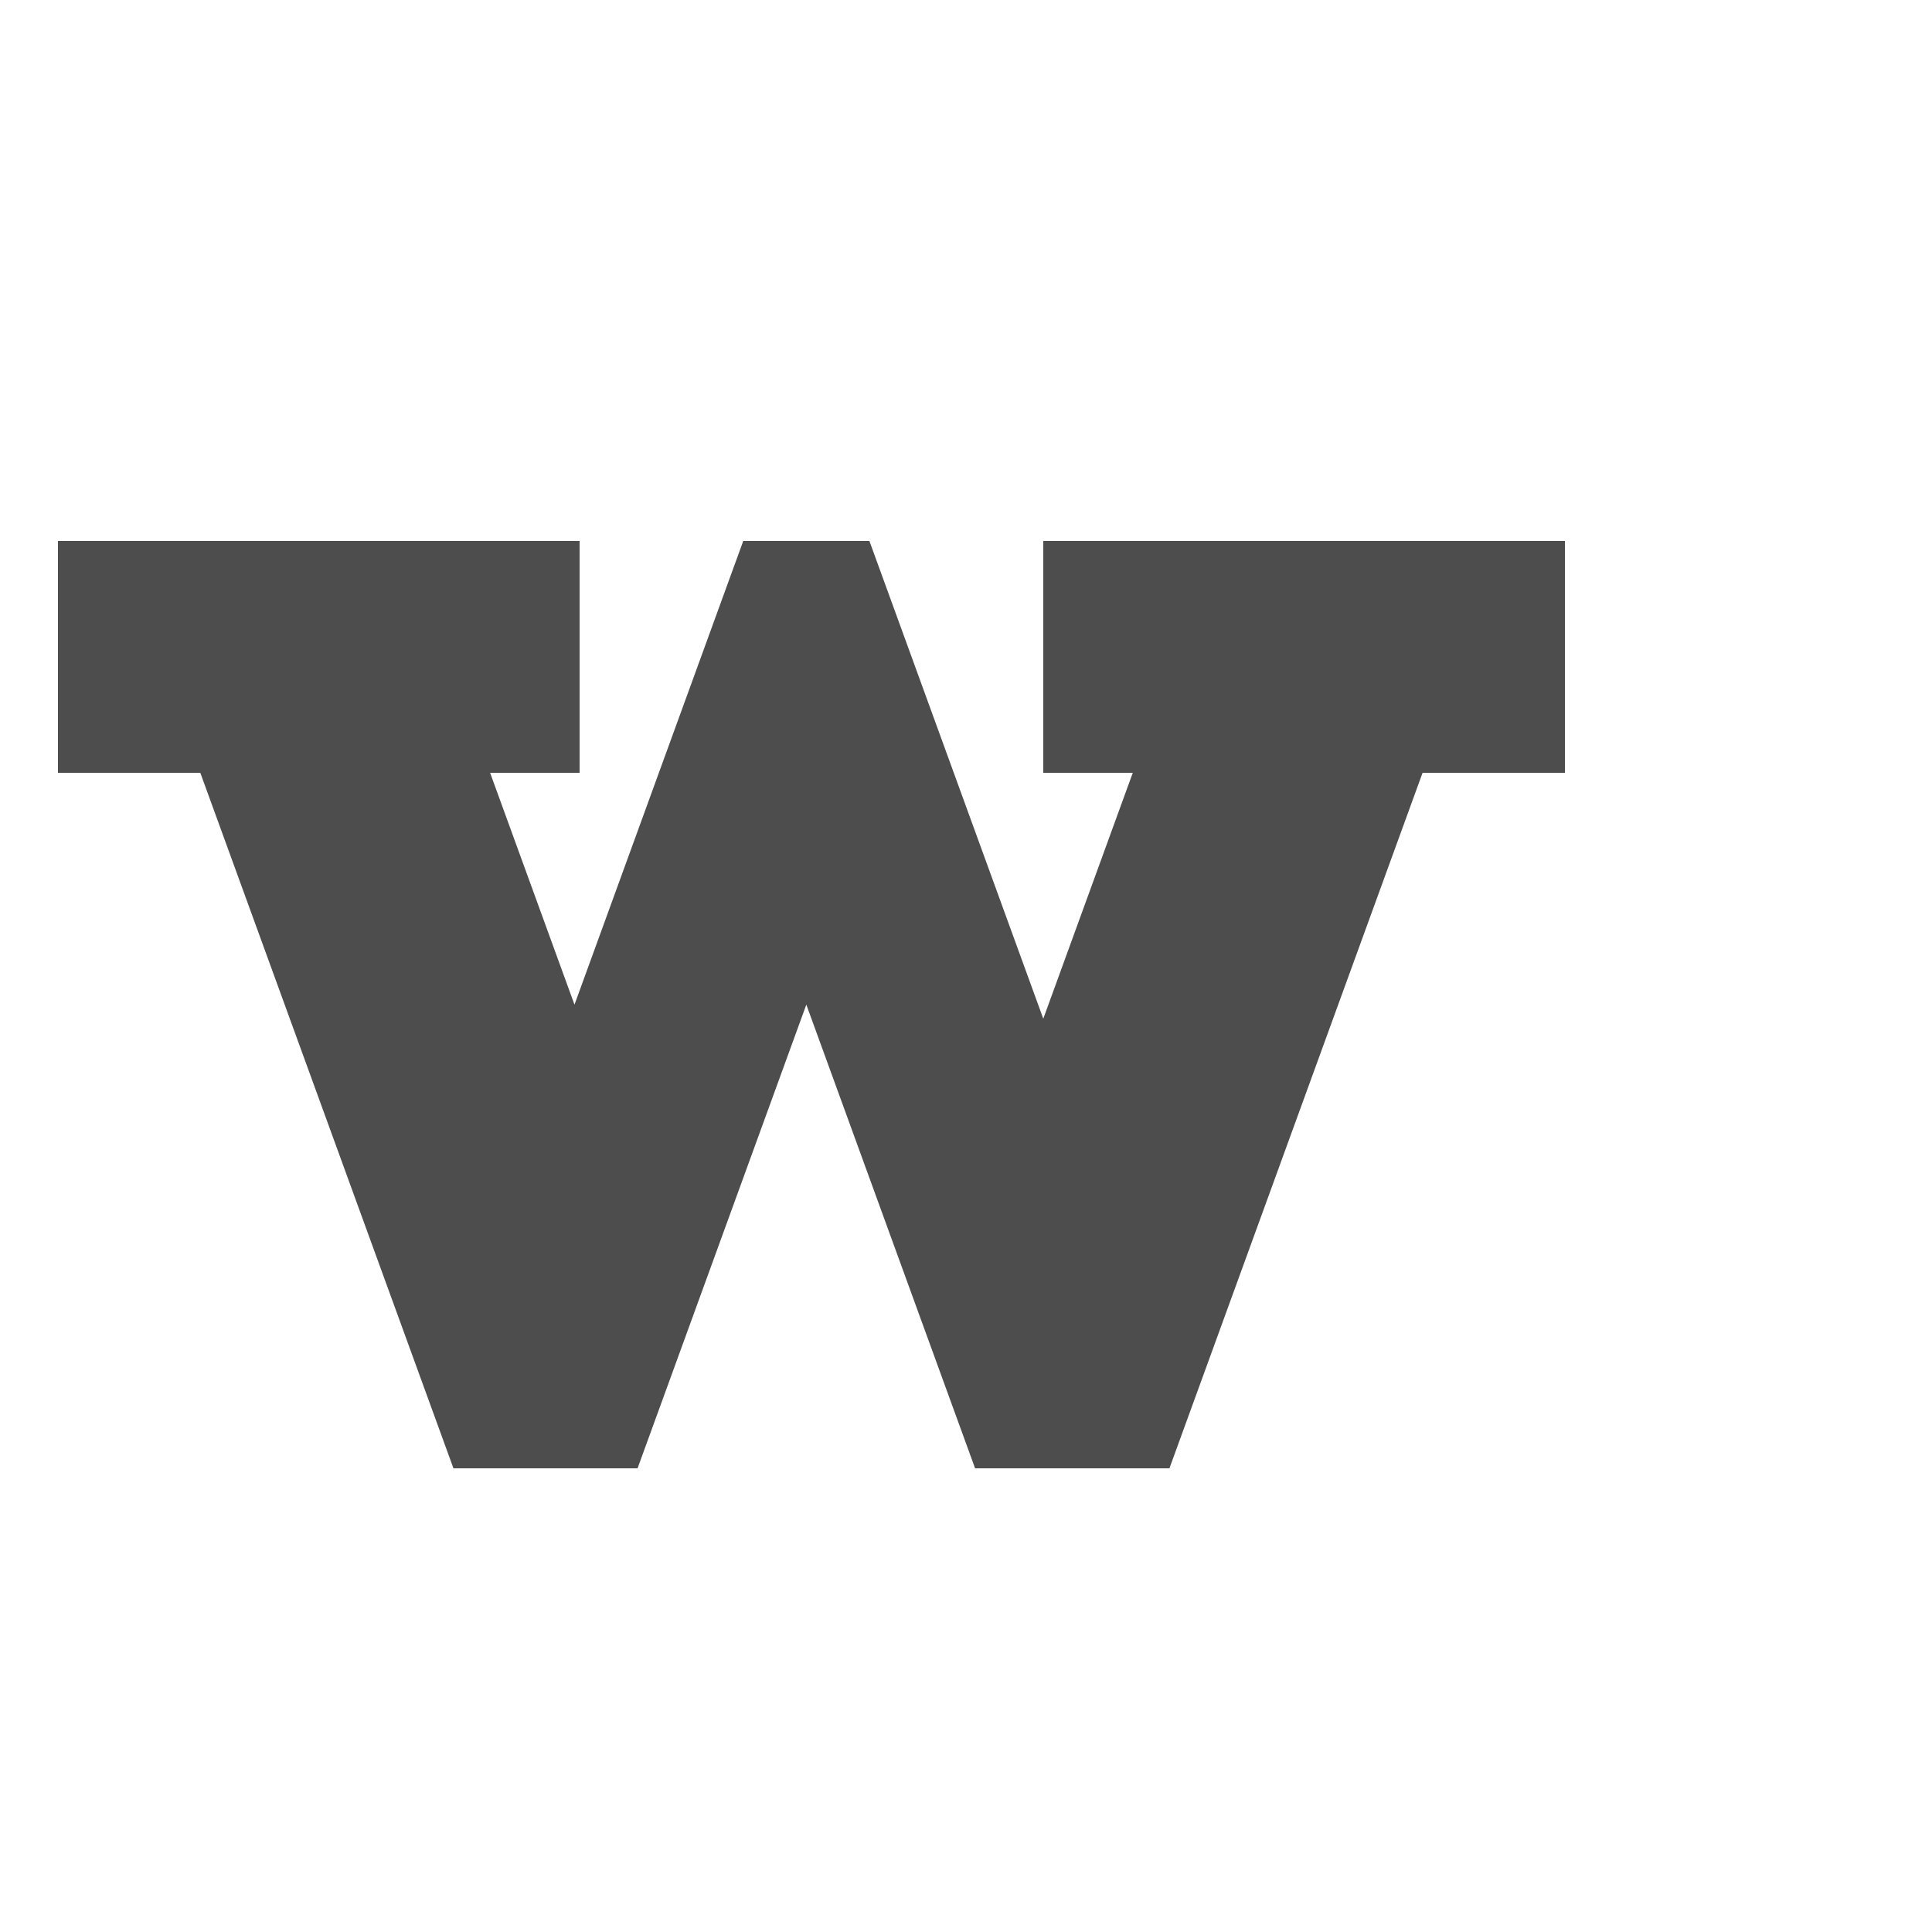
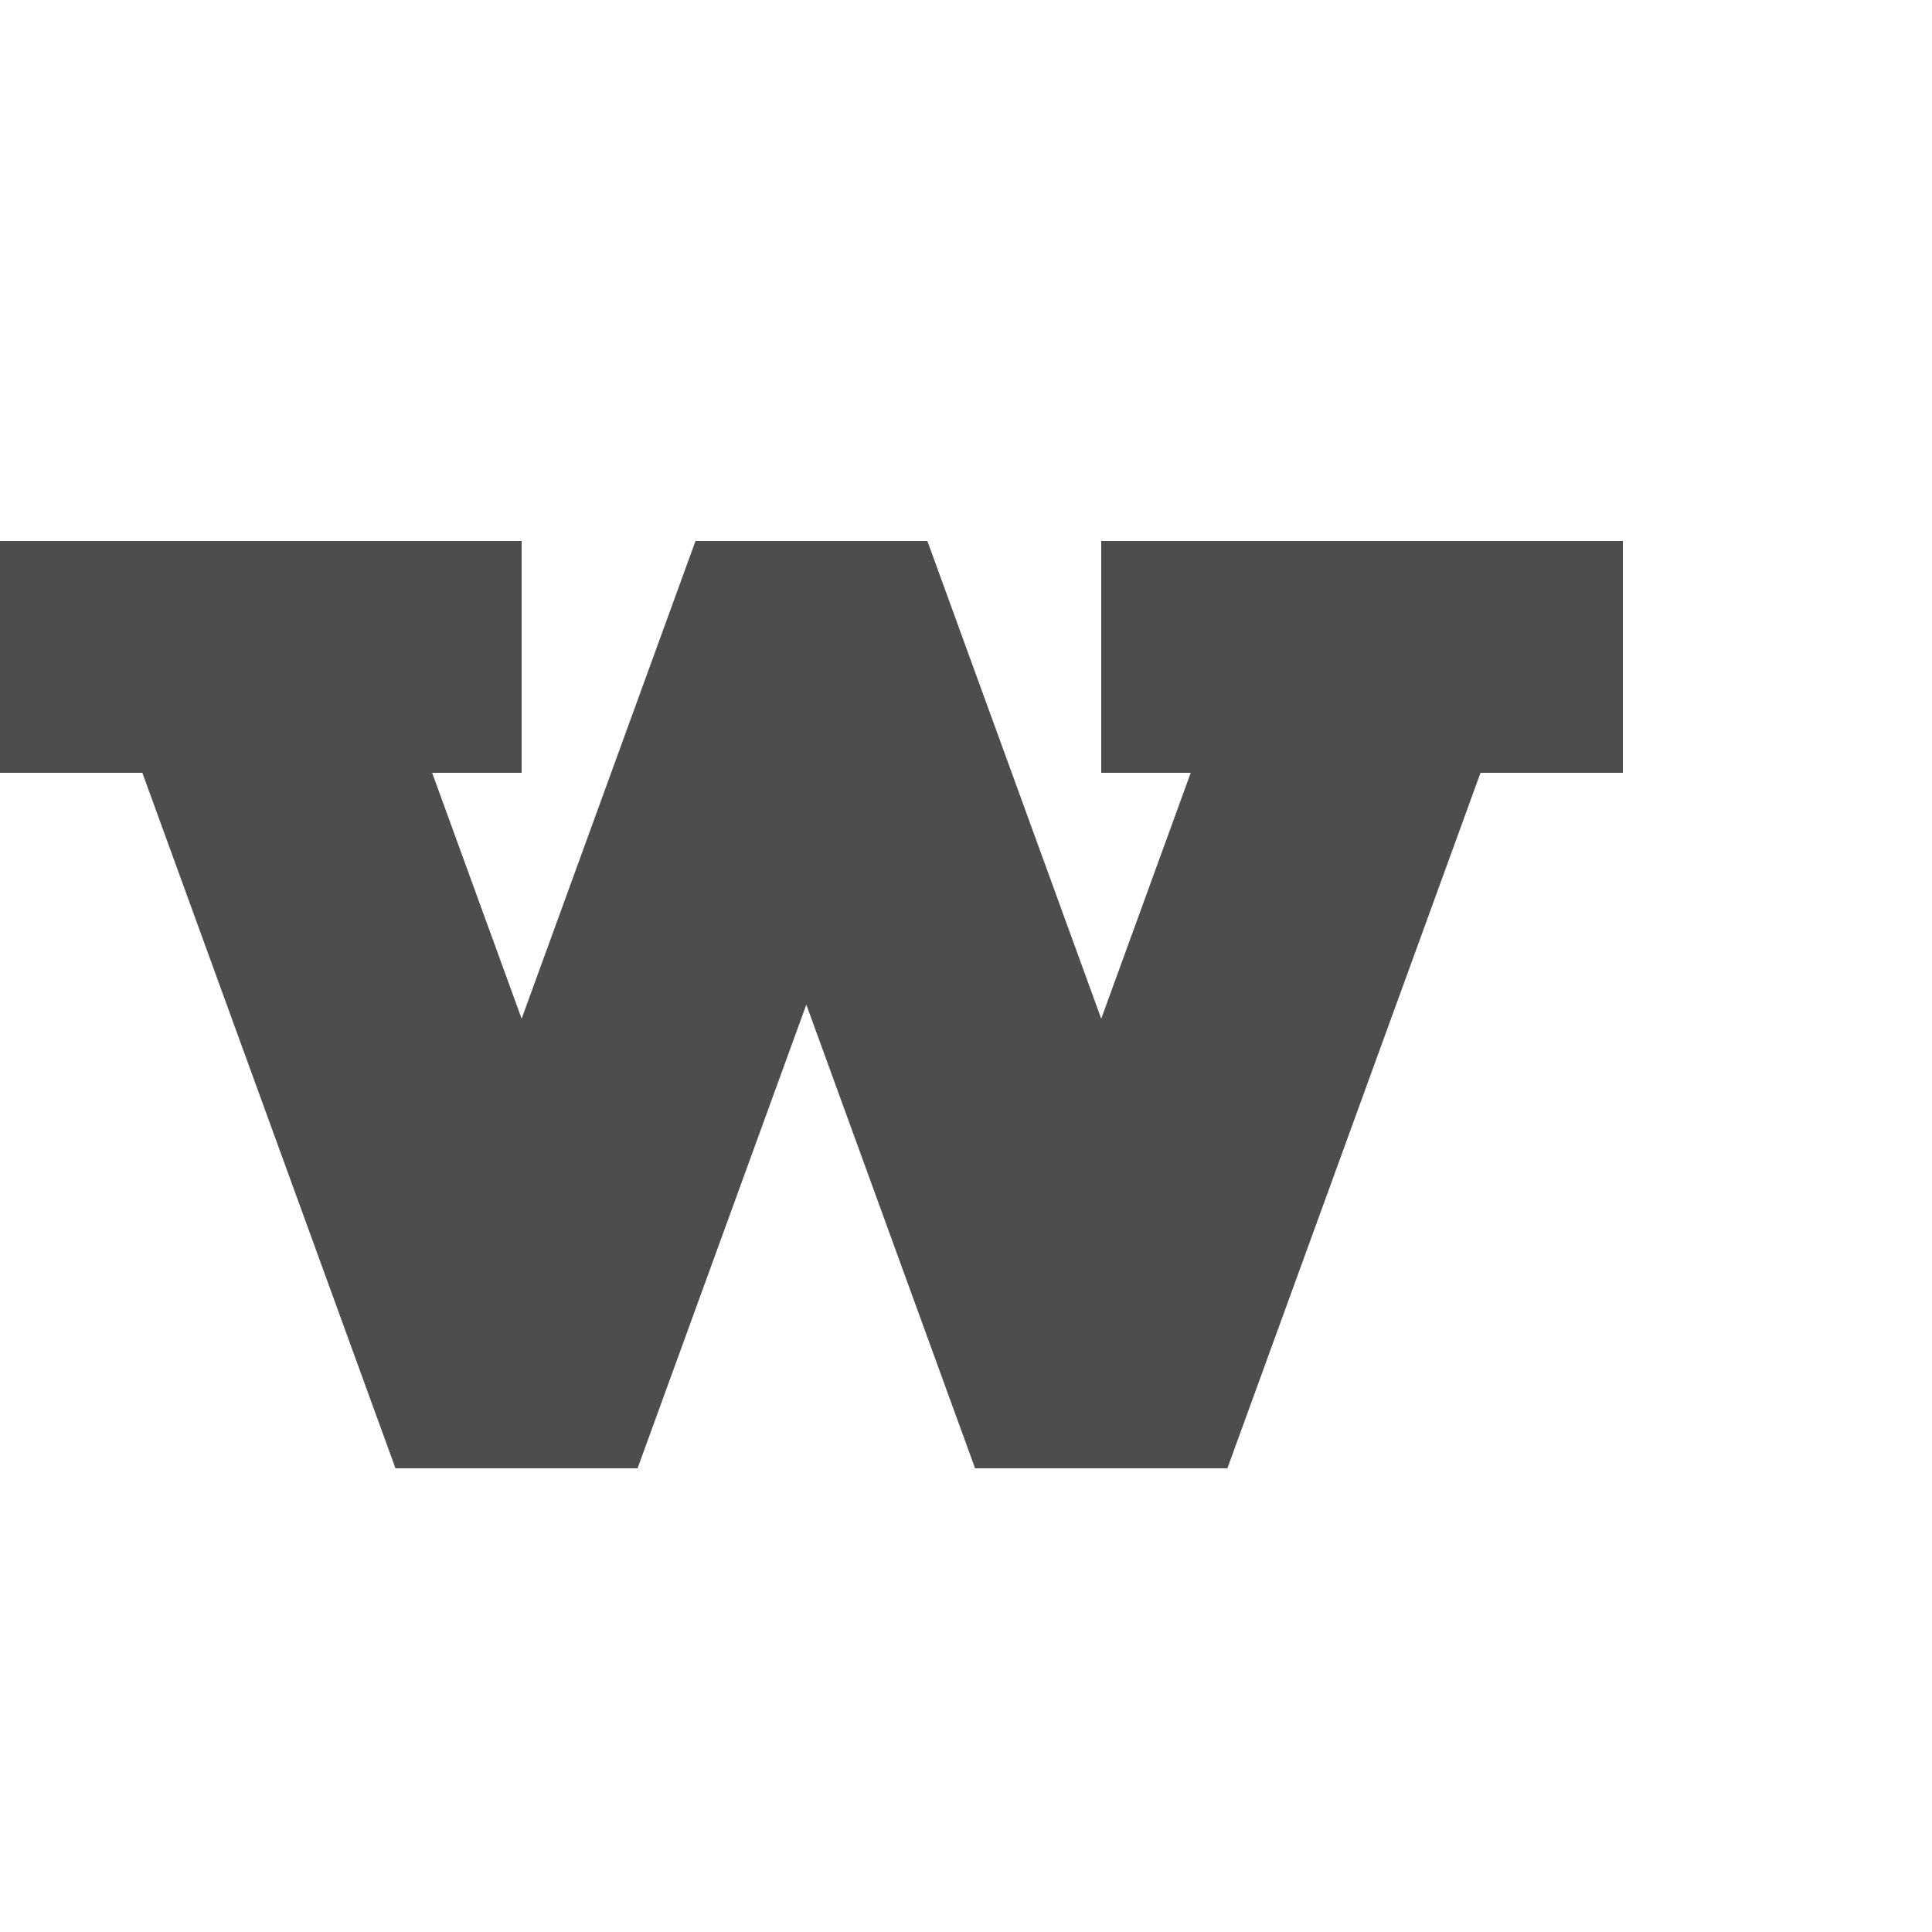
<svg xmlns="http://www.w3.org/2000/svg" width="1000" height="1000" id="svg3092" version="1.1">
  <defs id="defs5498" />
  <g id="layer1">
-     <path style="fill:#4d4d4d;fill-rule:evenodd;stroke:none" d="m 30,400 0,-120 270,0 0,120 -46.324,0 43.676,120 L 384.706,280 450,280 540,527.273 586.324,400 540,400 l 0,-120 270,0 0,120 -73.676,0 L 605.294,760 504.706,760 417.353,520 330,760 234.706,760 103.676,400 z" id="path3660-9" />
+     <path style="fill:#4d4d4d;fill-rule:evenodd;stroke:none" d="m 0,400 0,-120 270,0 0,120 -46.324,0 L 270,527.273 360,280 480,280 570,527.273 616.324,400 570,400 l 0,-120 270,0 0,120 -73.676,0 L 635.294,760 504.706,760 417.353,520 330,760 204.706,760 73.676,400 z" id="path3660-9" />
  </g>
</svg>
